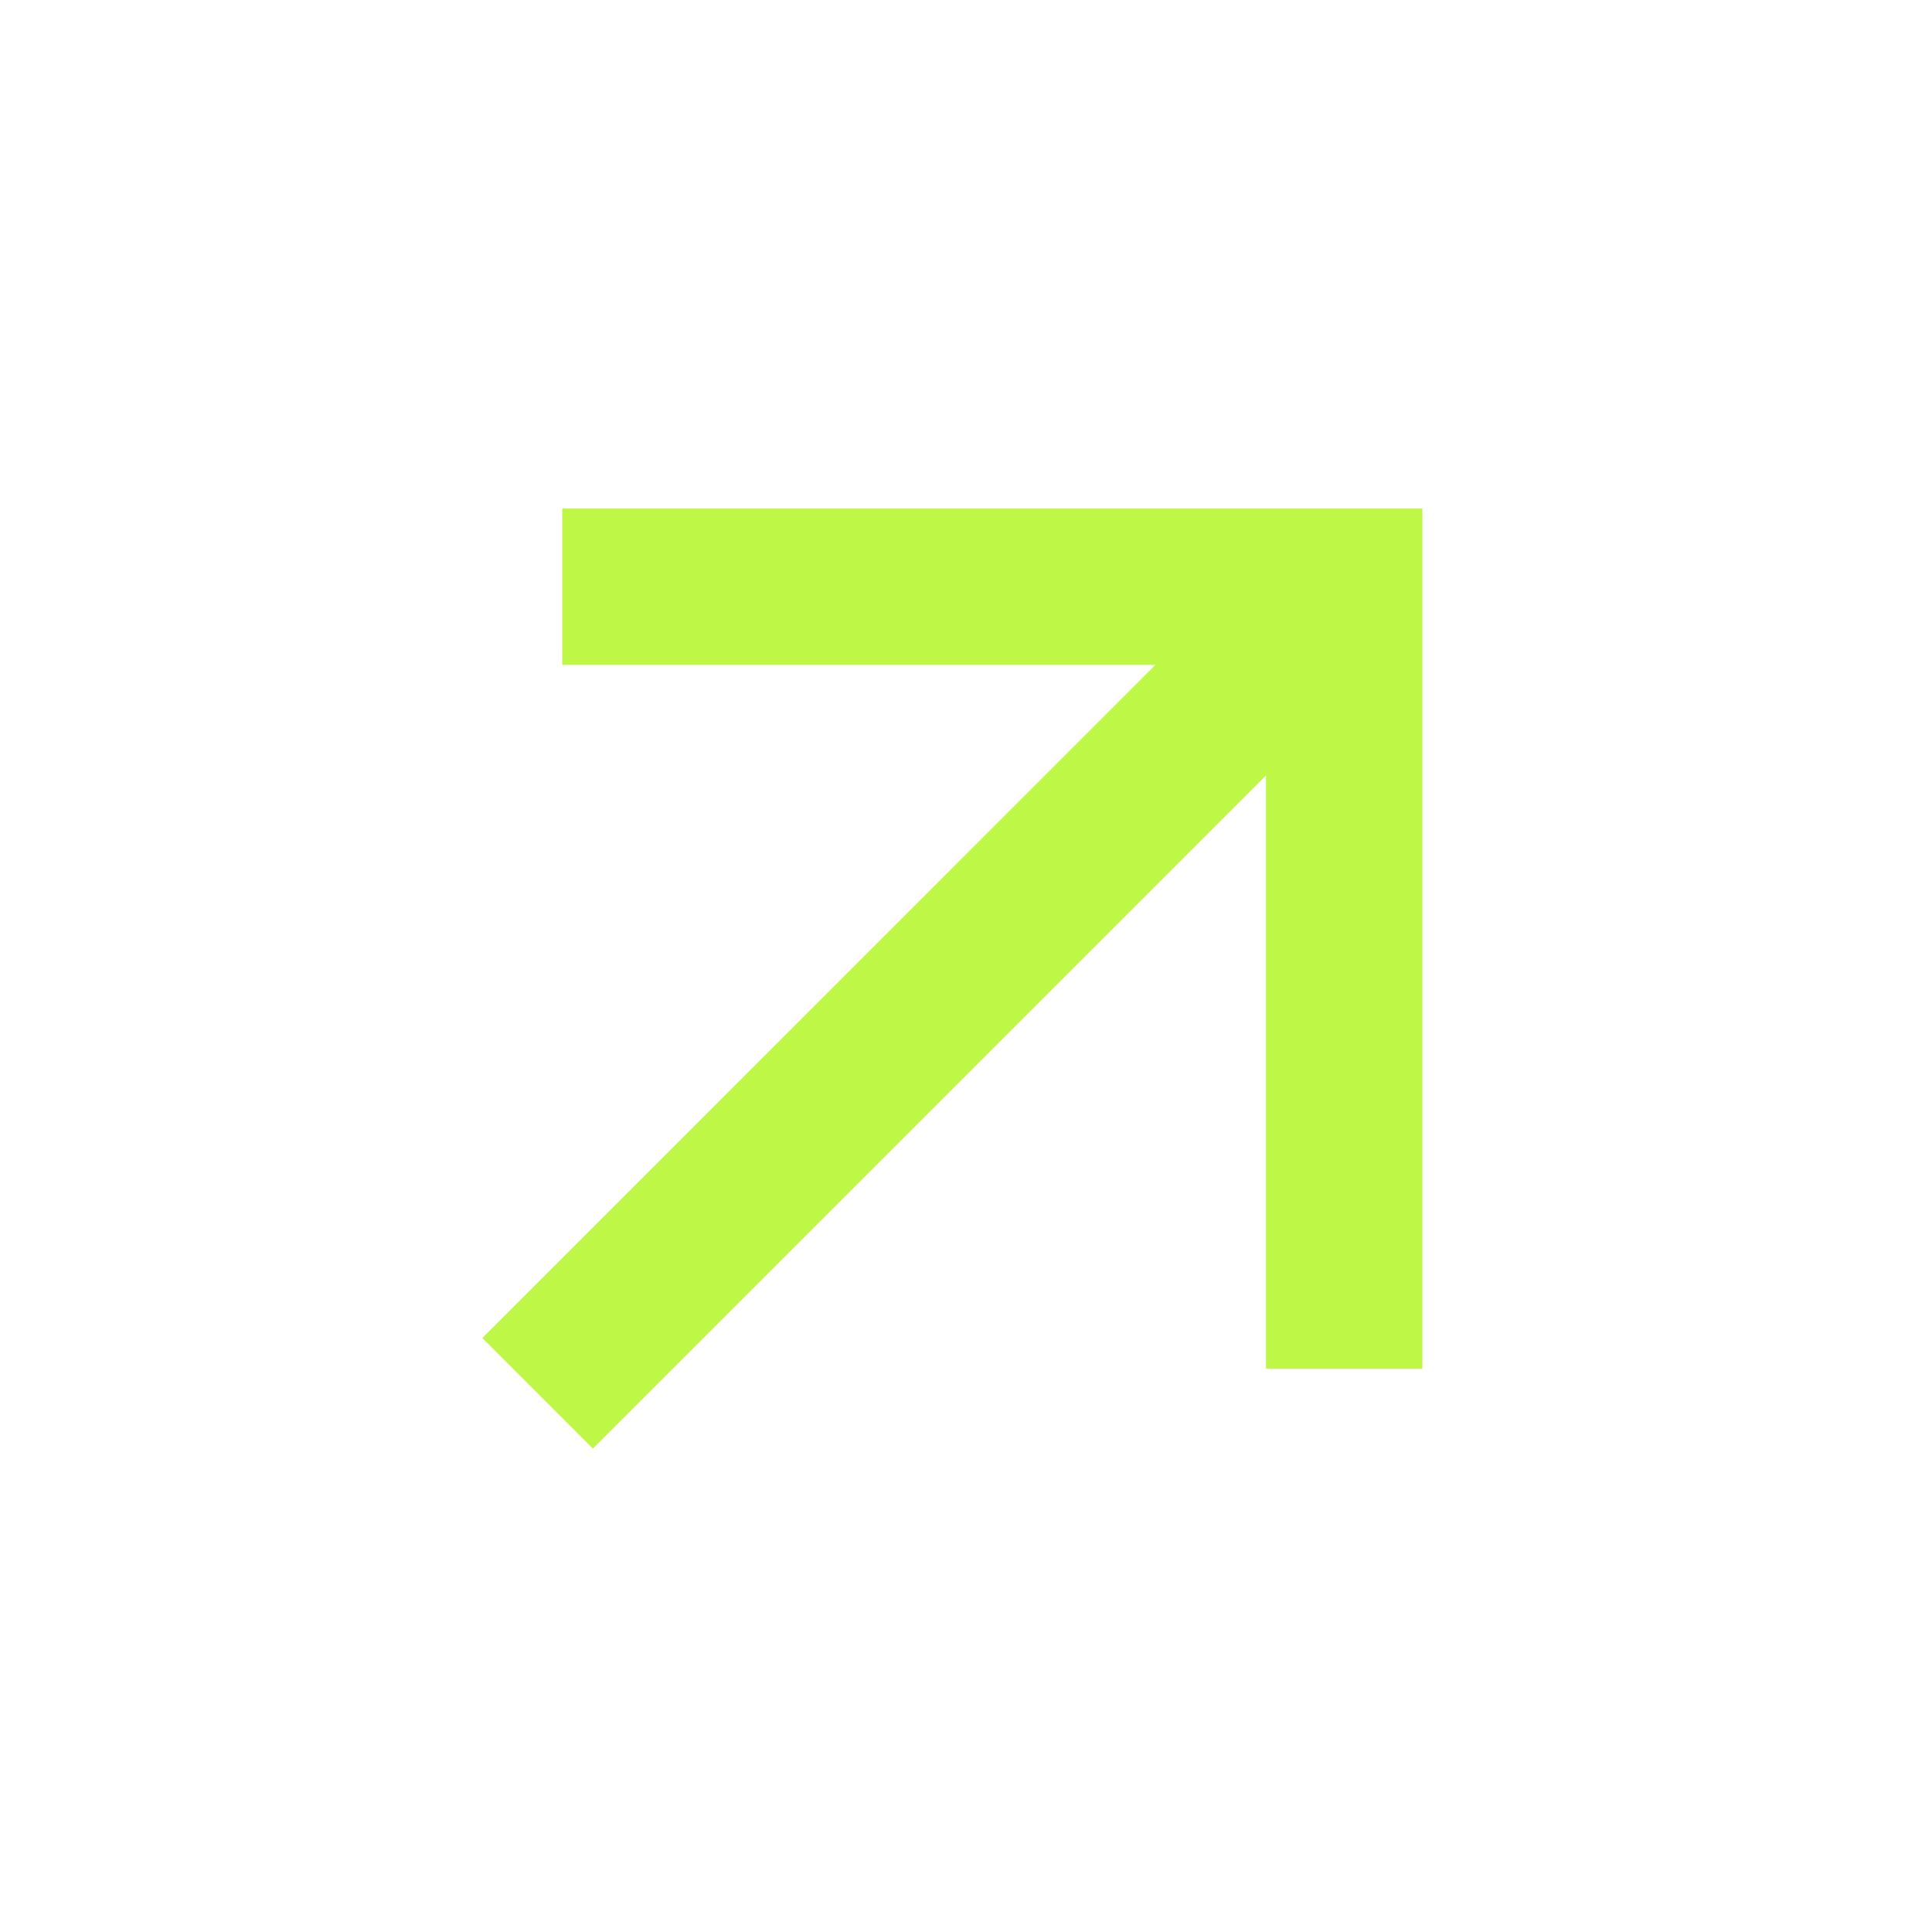
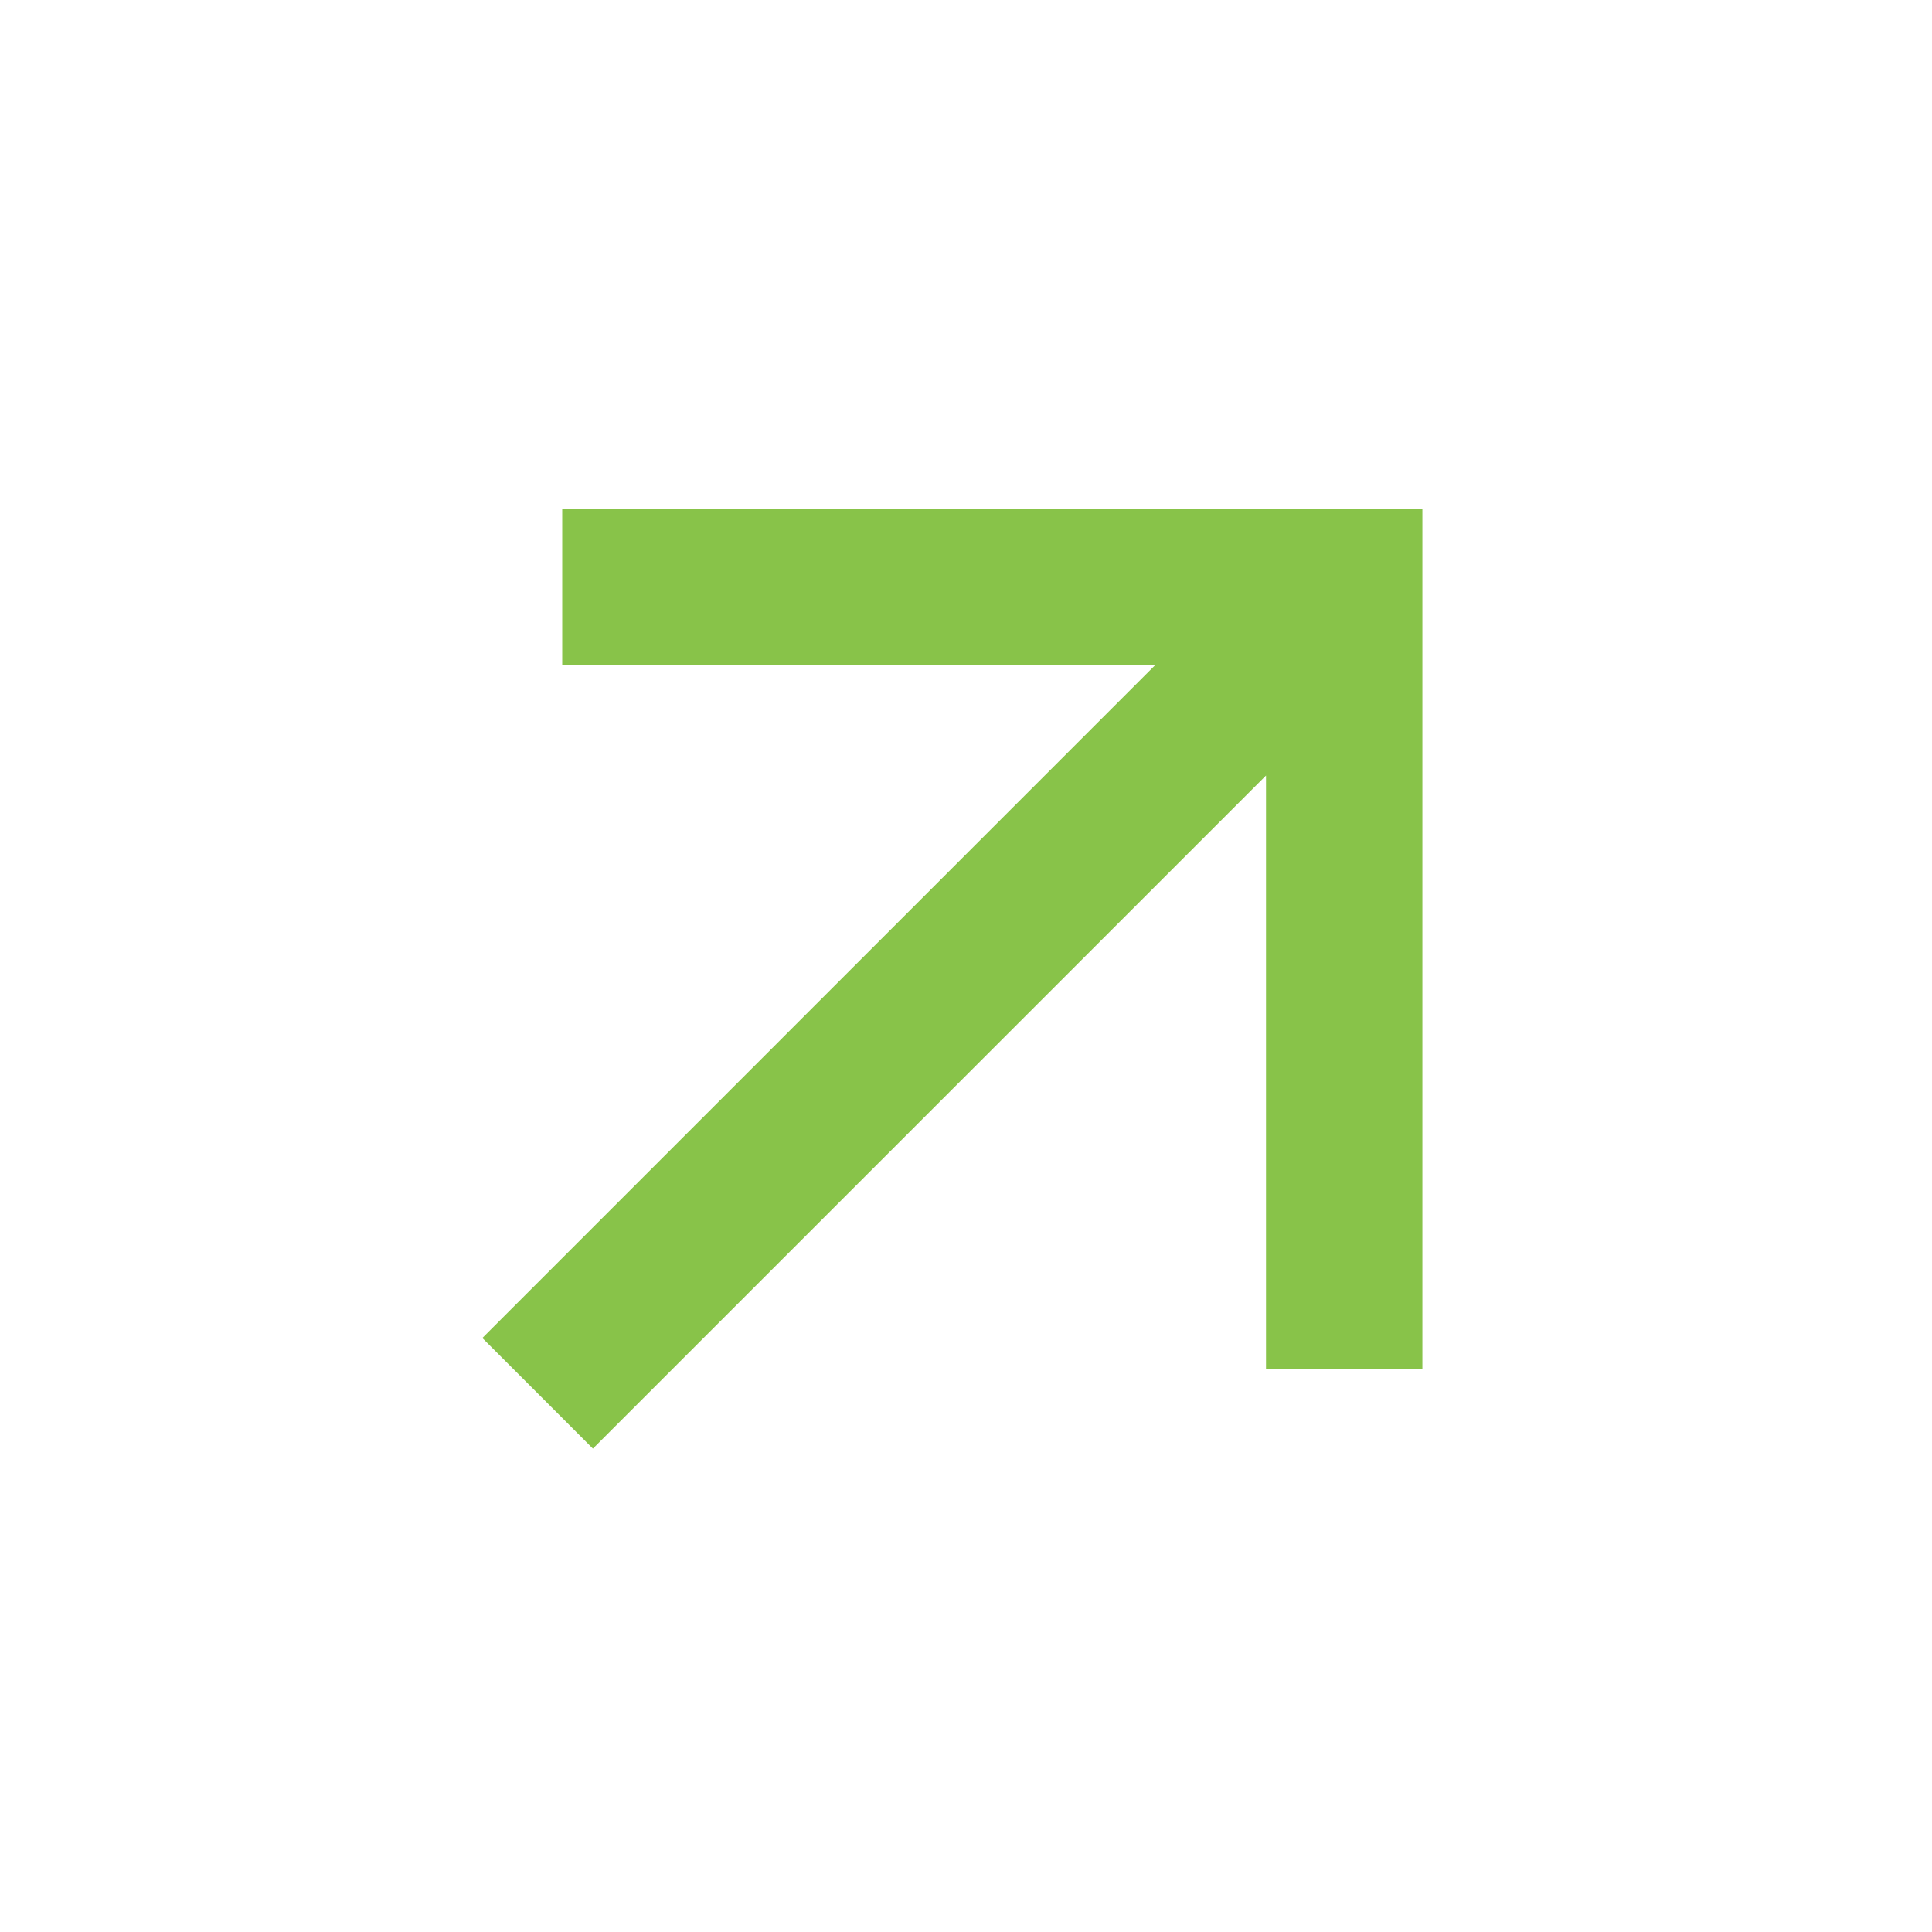
<svg xmlns="http://www.w3.org/2000/svg" width="35" height="35" viewBox="0 0 35 35" fill="none">
-   <path d="M22.935 14.049L10.741 26.243L8.738 24.239L20.93 12.046H10.185V9.213H25.768V24.796H22.935V14.049Z" fill="#BFF747" />
+   <path d="M22.935 14.049L10.741 26.243L8.738 24.239L20.93 12.046H10.185V9.213H25.768V24.796H22.935V14.049Z" fill="#88C349" />
</svg>
